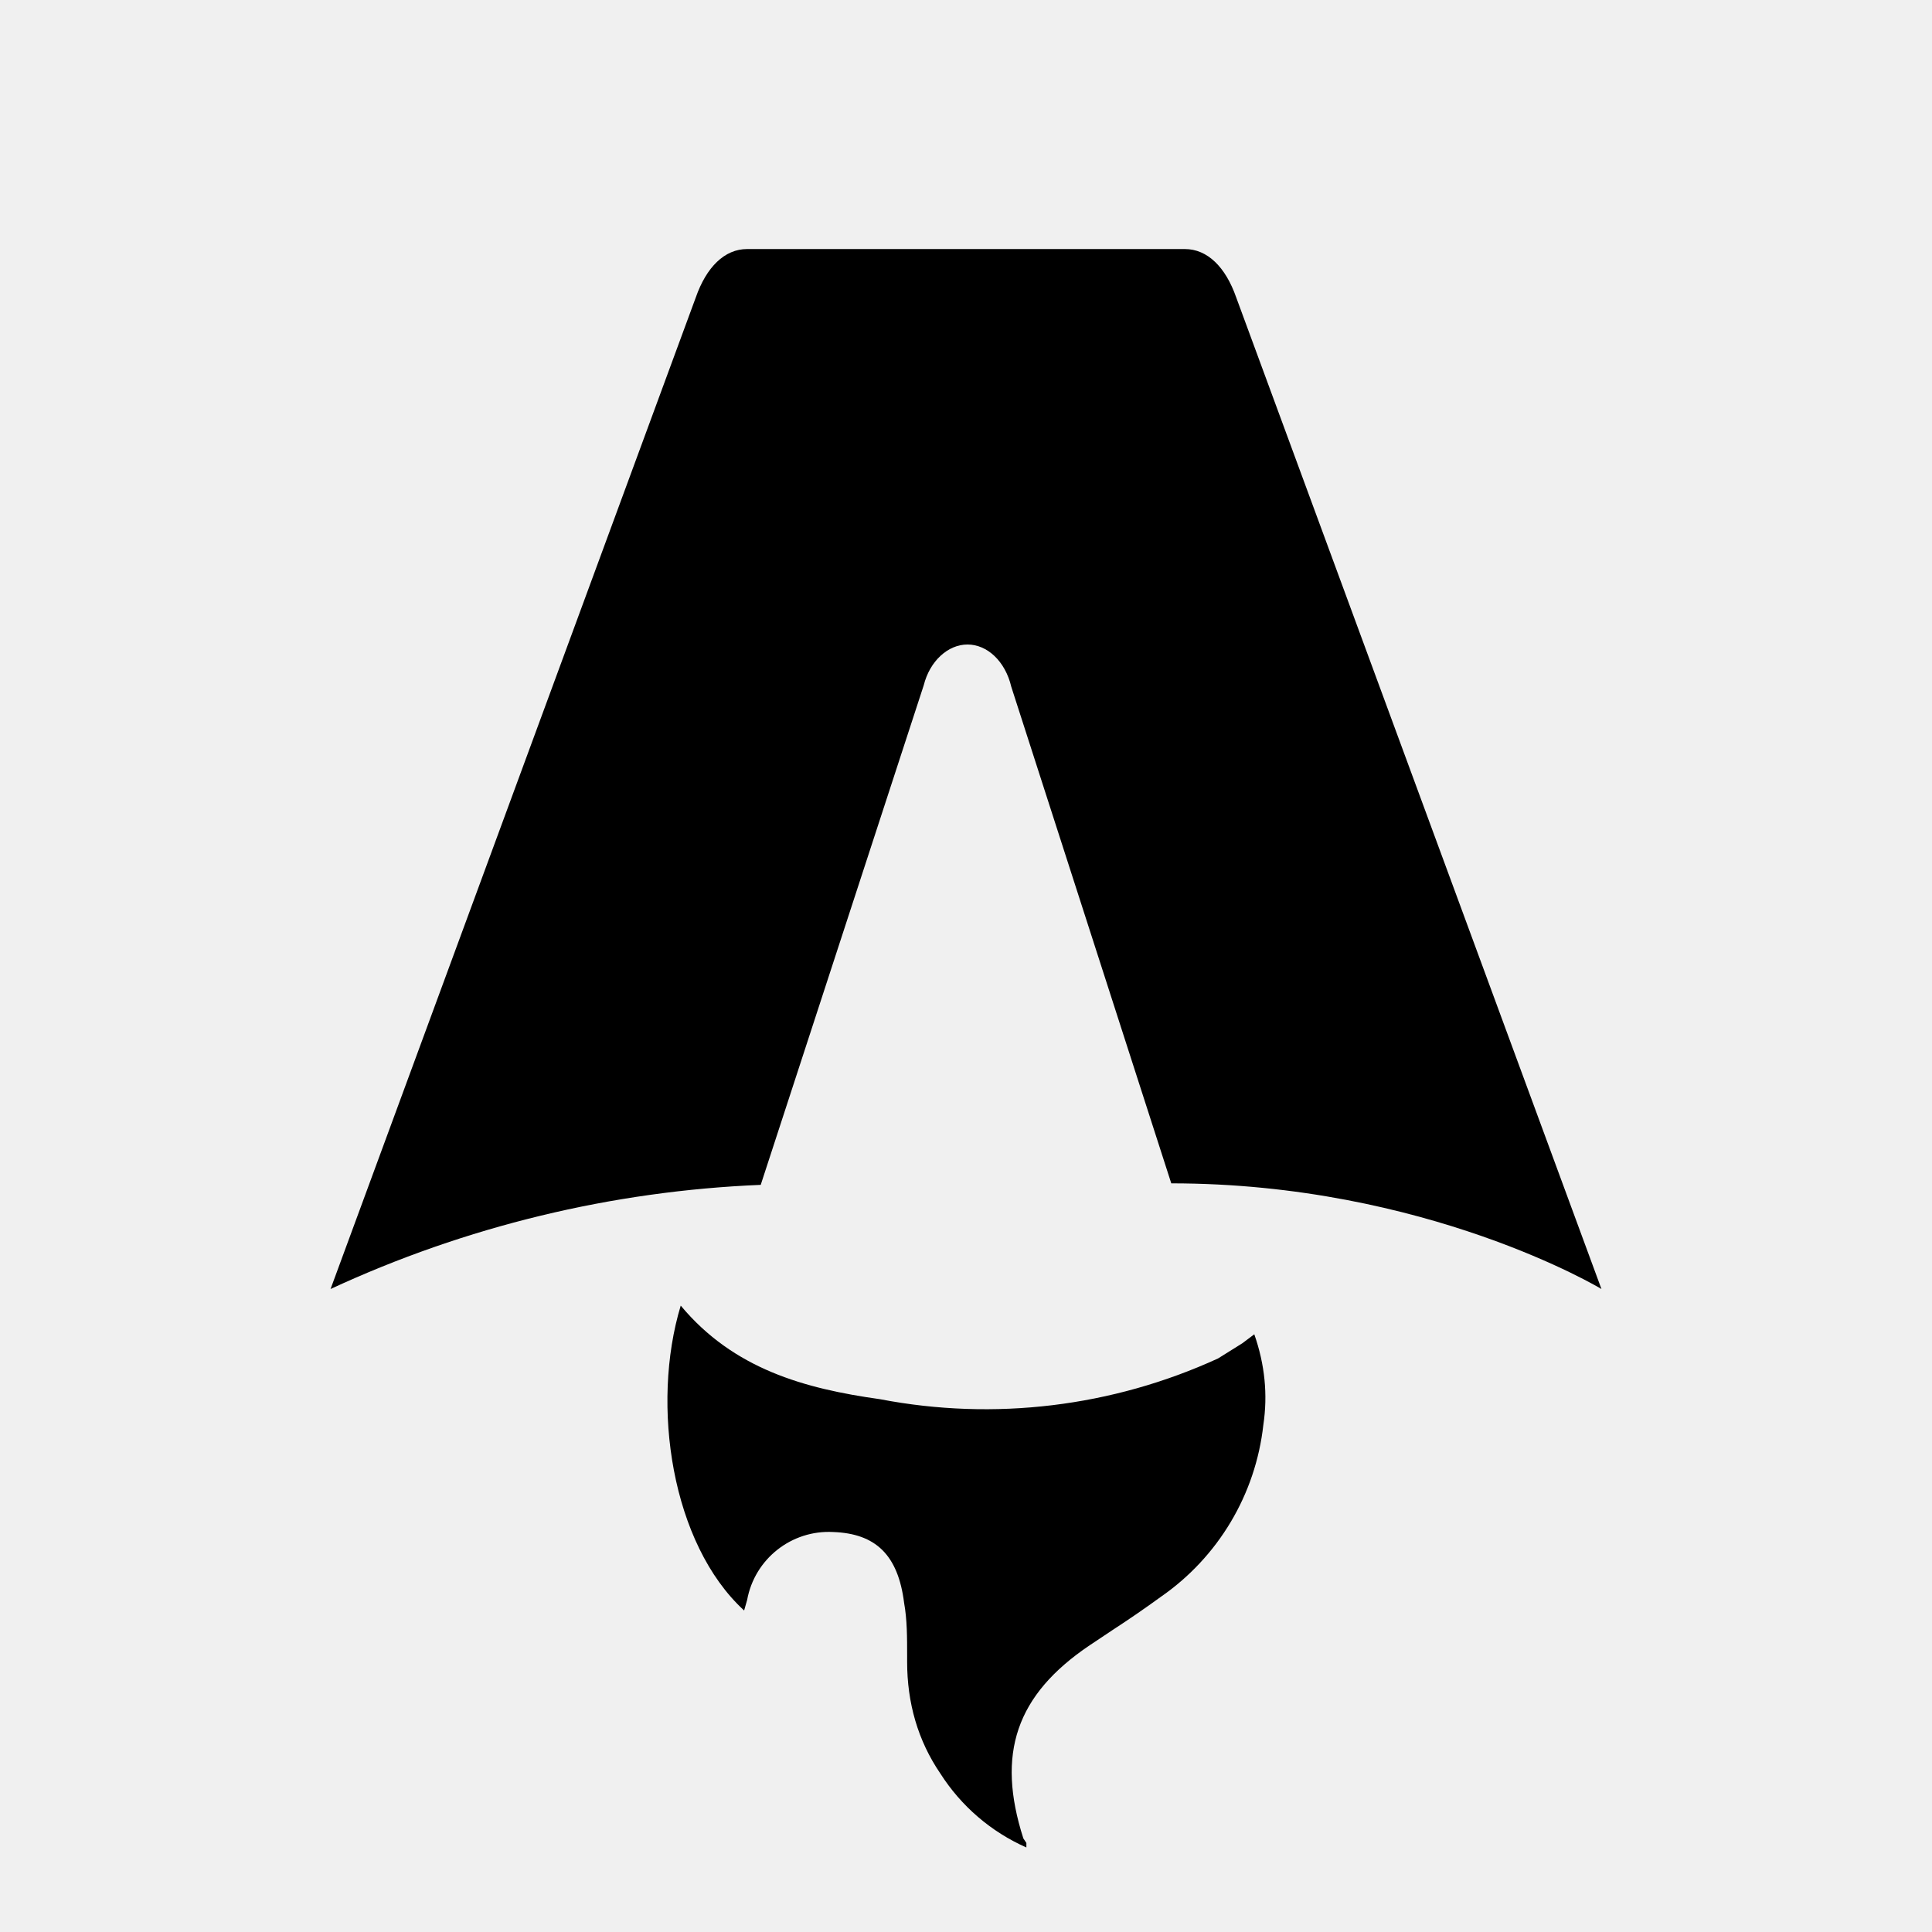
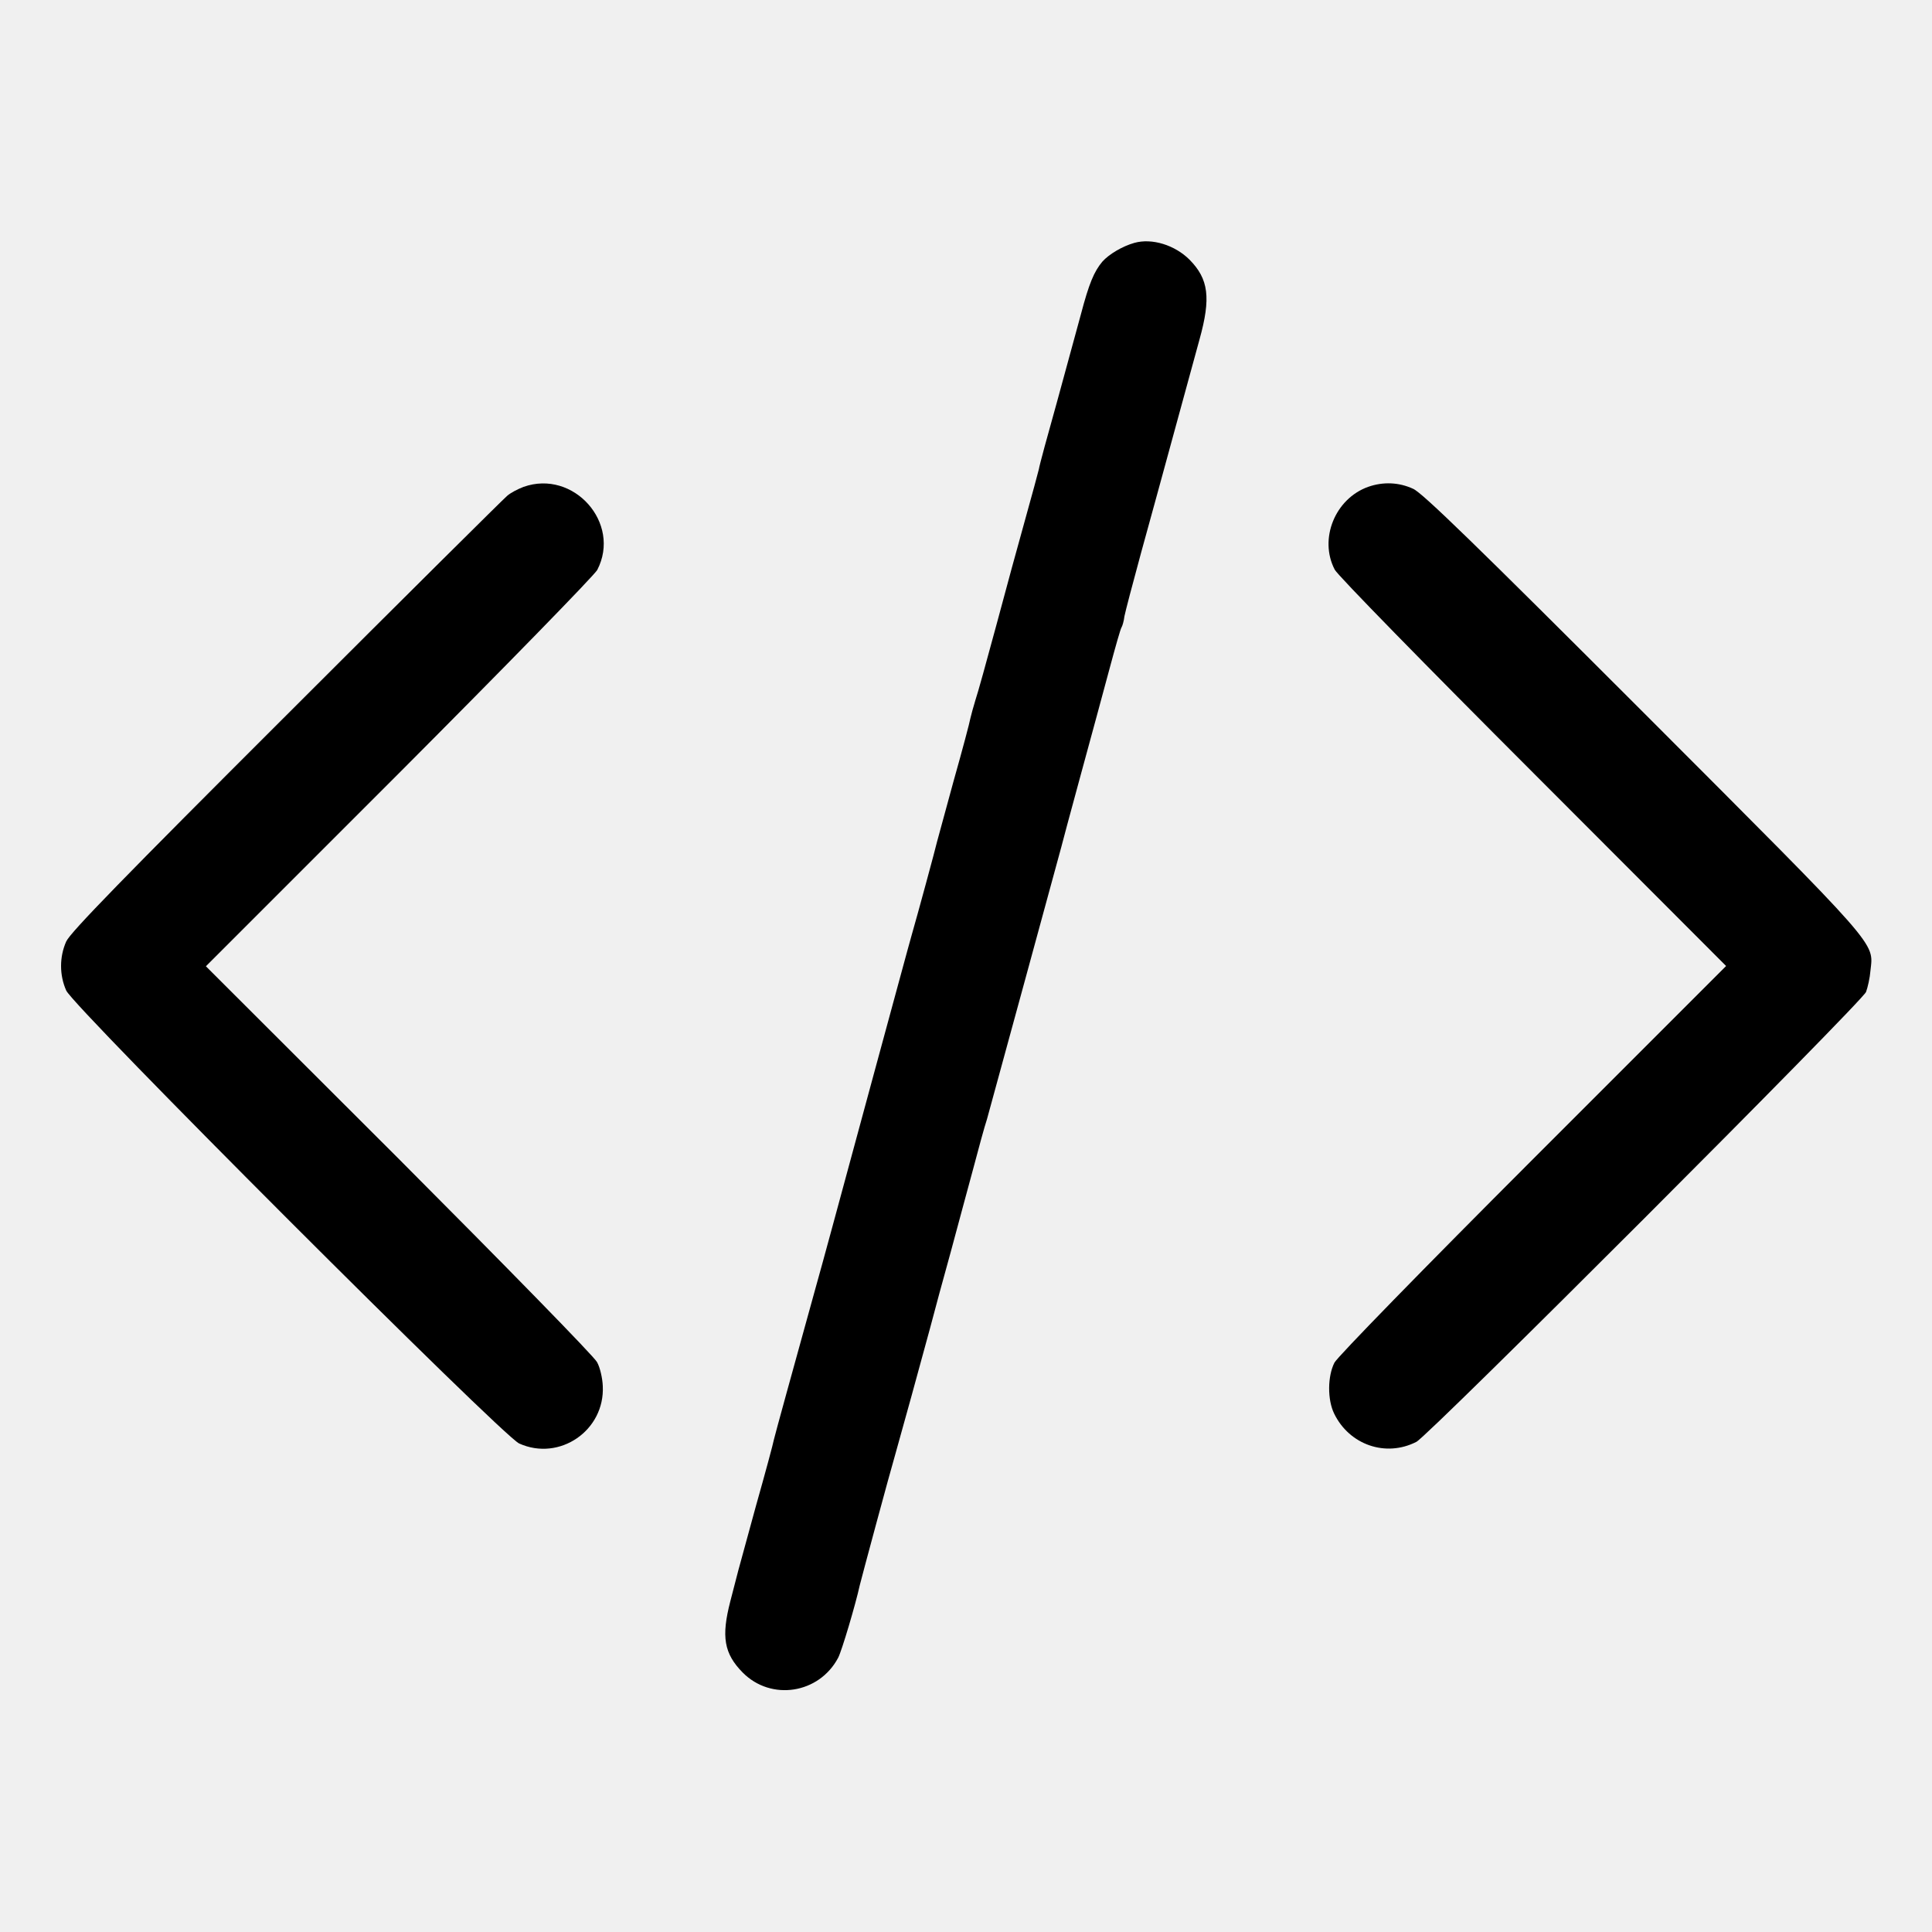
- <svg xmlns="http://www.w3.org/2000/svg" fill="none" viewBox="0 0 128 128">
-   <path d="M50.4 78.5a75.1 75.1 0 0 0-28.5 6.9l24.2-65.7c.7-2 1.9-3.2 3.4-3.2h29c1.5 0 2.7 1.2 3.4 3.2l24.2 65.7s-11.6-7-28.5-7L67 45.5c-.4-1.7-1.6-2.8-2.9-2.8-1.3 0-2.5 1.1-2.9 2.7L50.4 78.5Zm-1.1 28.2Zm-4.2-20.2c-2 6.6-.6 15.8 4.2 20.2a17.5 17.5 0 0 1 .2-.7 5.5 5.5 0 0 1 5.7-4.5c2.8.1 4.3 1.5 4.7 4.7.2 1.1.2 2.3.2 3.5v.4c0 2.7.7 5.2 2.2 7.4a13 13 0 0 0 5.7 4.9v-.3l-.2-.3c-1.8-5.6-.5-9.5 4.4-12.8l1.5-1a73 73 0 0 0 3.2-2.2 16 16 0 0 0 6.8-11.4c.3-2 .1-4-.6-6l-.8.6-1.6 1a37 37 0 0 1-22.4 2.7c-5-.7-9.7-2-13.2-6.2Z" />
-   <style>
-         path { fill: #000; }
-         @media (prefers-color-scheme: dark) {
-             path { fill: #FFF; }
-         }
-     </style>
+ <svg xmlns="http://www.w3.org/2000/svg" version="1.0" width="700pt" height="700pt" viewBox="0 0 700 700" preserveAspectRatio="xMidYMid meet">
+   <g transform="translate(0,700) scale(0.1,-0.1)" fill="#000000" stroke="none">
+     <path d="M4110 6120 c-43 -12 -92 -41 -116 -68 -30 -36 -48 -78 -78 -192 -14 -52 -53 -194 -86 -315 -34 -121 -64 -231 -66 -245 -3 -13 -25 -94 -49 -180 -24 -85 -71 -258 -105 -385 -34 -126 -68 -249 -76 -272 -7 -23 -15 -52 -18 -65 -2 -13 -29 -115 -61 -228 -31 -113 -58 -212 -60 -220 -4 -19 -71 -266 -91 -335 -8 -27 -70 -257 -139 -510 -147 -542 -179 -661 -211 -775 -80 -289 -146 -528 -150 -546 -2 -12 -31 -120 -65 -240 -33 -121 -62 -226 -64 -234 -2 -8 -15 -58 -29 -112 -33 -128 -23 -189 45 -258 103 -104 277 -77 346 54 13 25 63 193 78 262 6 25 108 404 130 479 21 74 90 324 124 450 16 61 50 187 76 280 25 94 62 229 81 300 19 72 41 153 50 180 15 55 263 961 269 985 2 8 33 125 70 260 37 135 84 309 105 387 21 78 40 146 44 151 3 5 8 22 10 39 3 16 30 119 60 229 30 109 84 305 119 434 35 129 77 282 93 340 42 151 33 219 -36 289 -53 53 -136 79 -200 61z" />
+     <path d="M1897 5236 c-21 -8 -48 -22 -60 -33 -12 -10 -372 -367 -799 -794 -587 -586 -783 -787 -798 -820 -25 -56 -25 -122 0 -178 29 -63 1578 -1612 1641 -1641 146 -66 311 47 303 208 -1 28 -10 68 -21 87 -10 20 -333 350 -717 735 l-700 699 700 700 c384 385 707 716 718 736 88 170 -86 365 -267 301z" />
+     <path d="M4957 5236 c-120 -43 -179 -189 -121 -300 10 -20 334 -351 719 -736 l699 -700 -699 -699 c-397 -397 -709 -717 -720 -738 -25 -49 -26 -134 -1 -185 55 -113 187 -159 298 -102 45 23 1614 1593 1629 1630 6 16 14 51 16 77 11 105 43 69 -821 934 -606 606 -802 797 -836 812 -52 24 -109 26 -163 7z" />
+   </g>
</svg>
